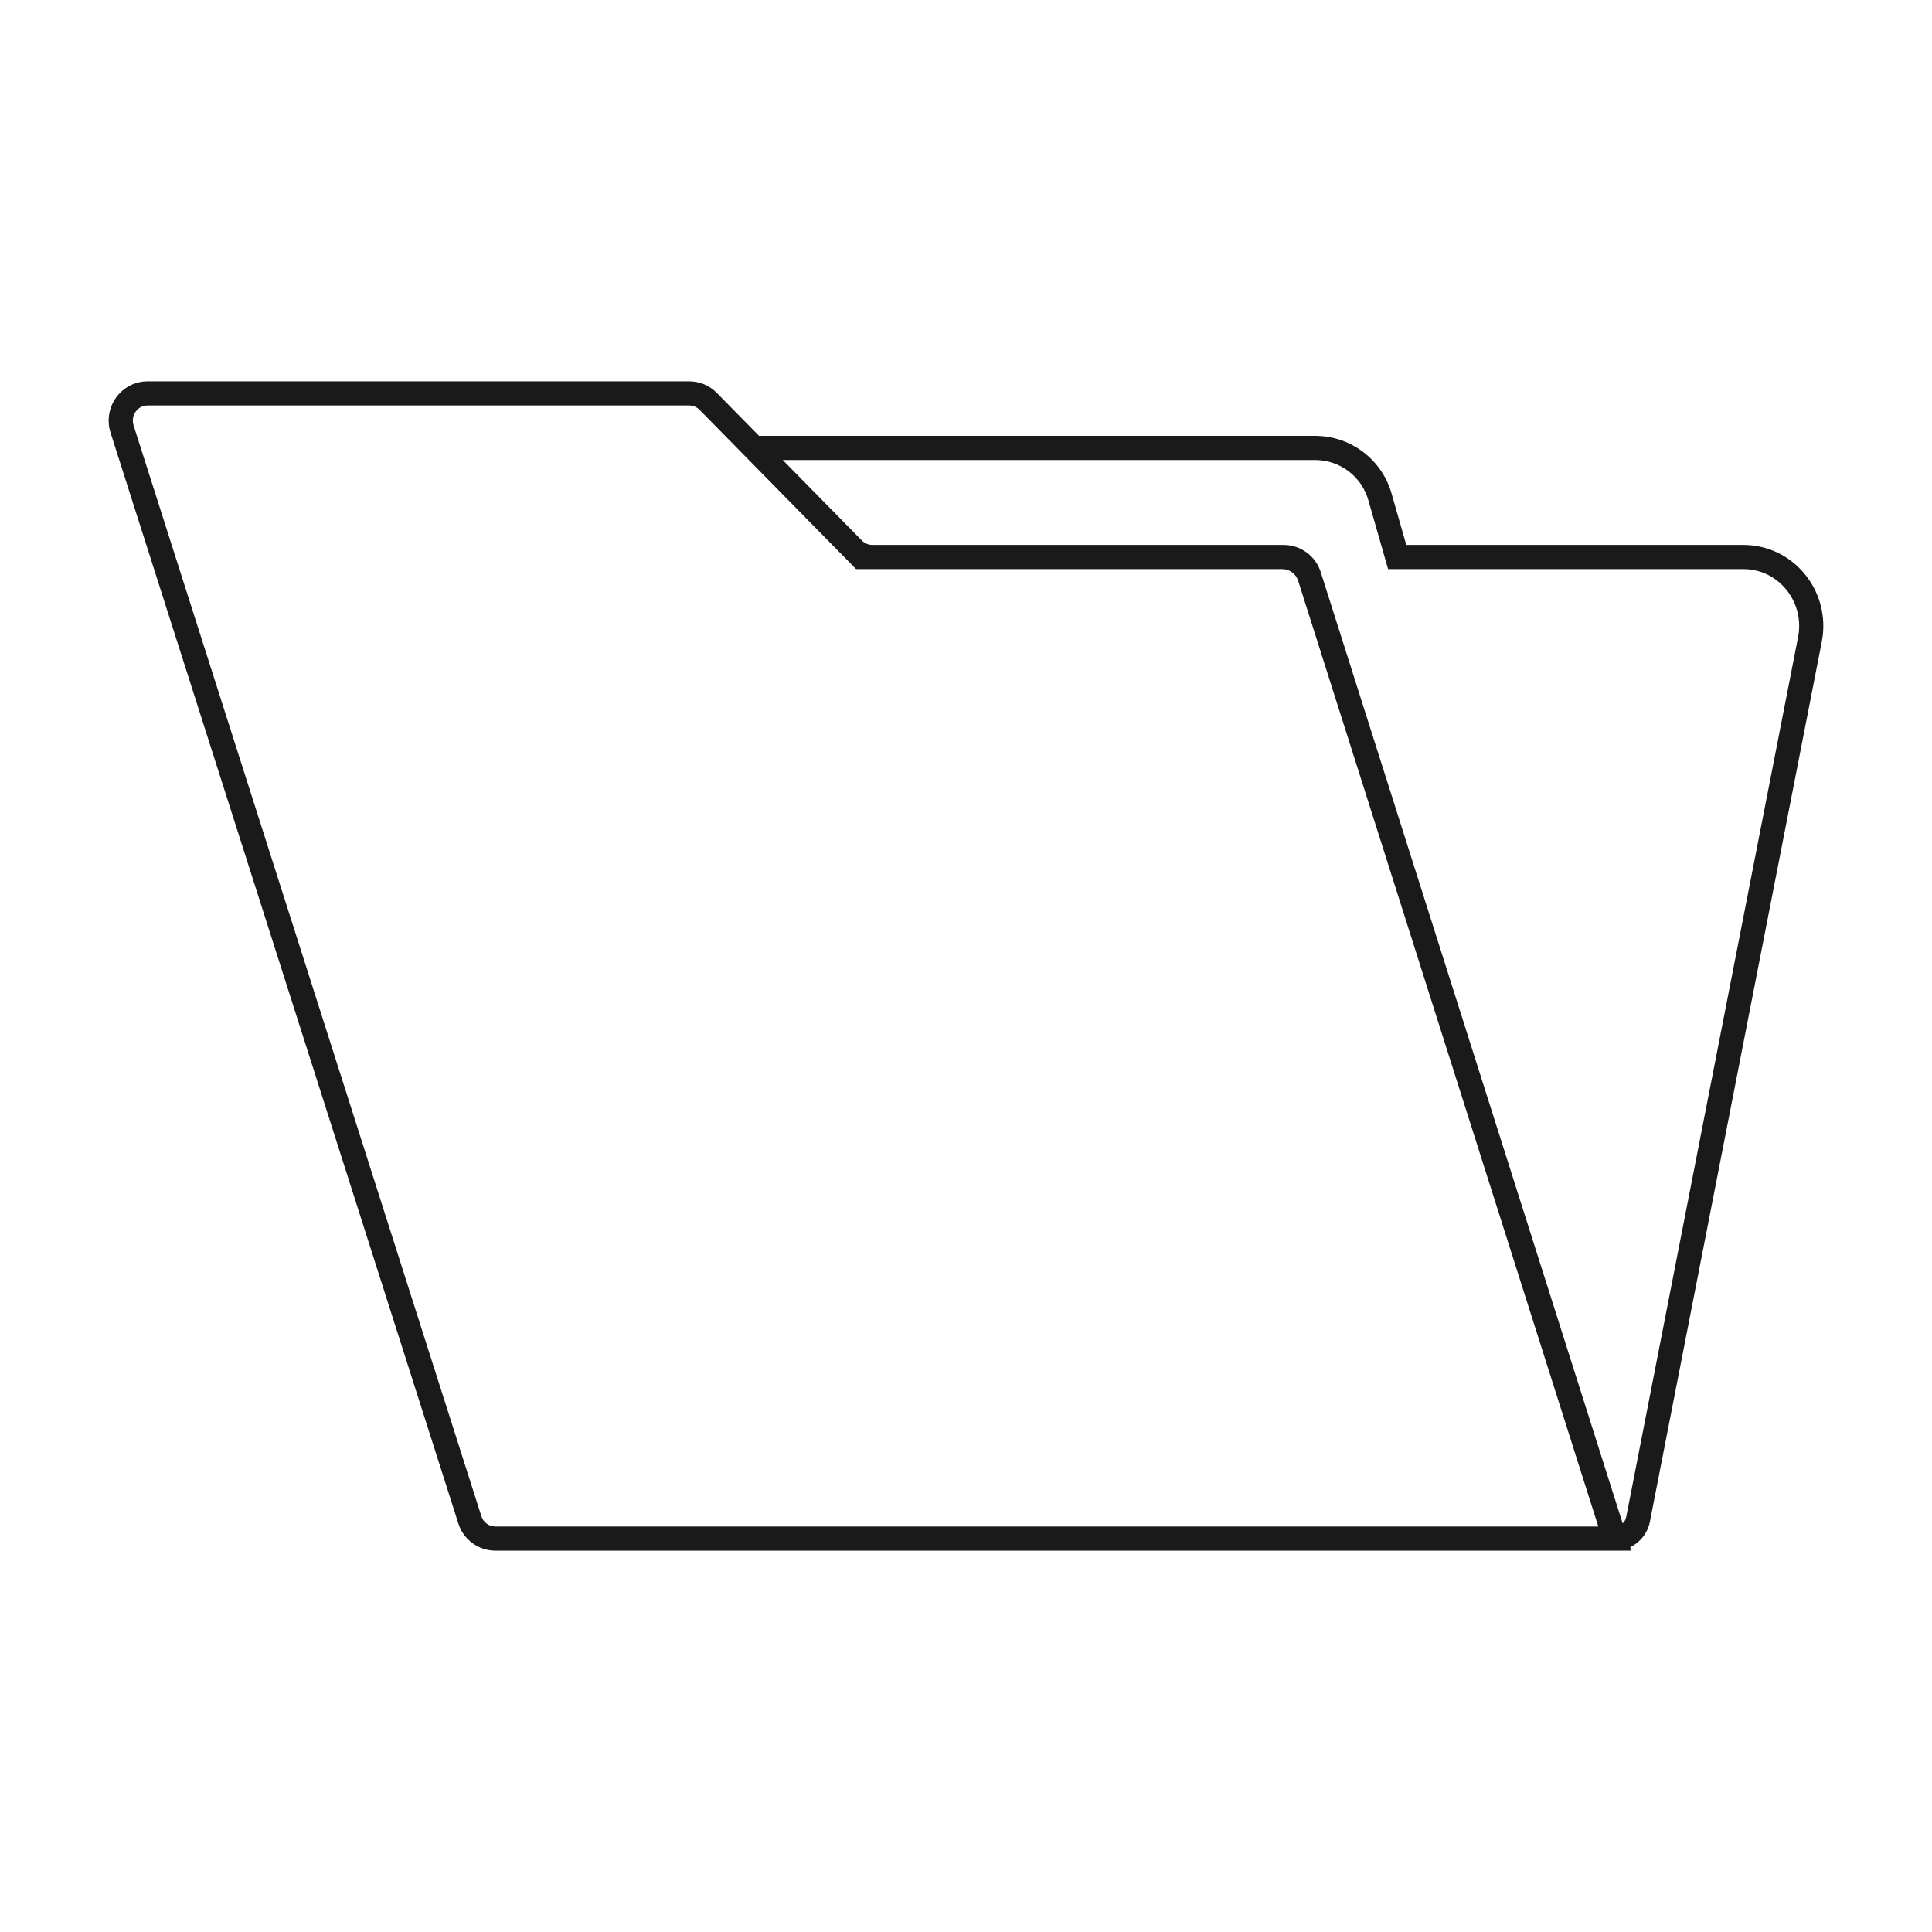
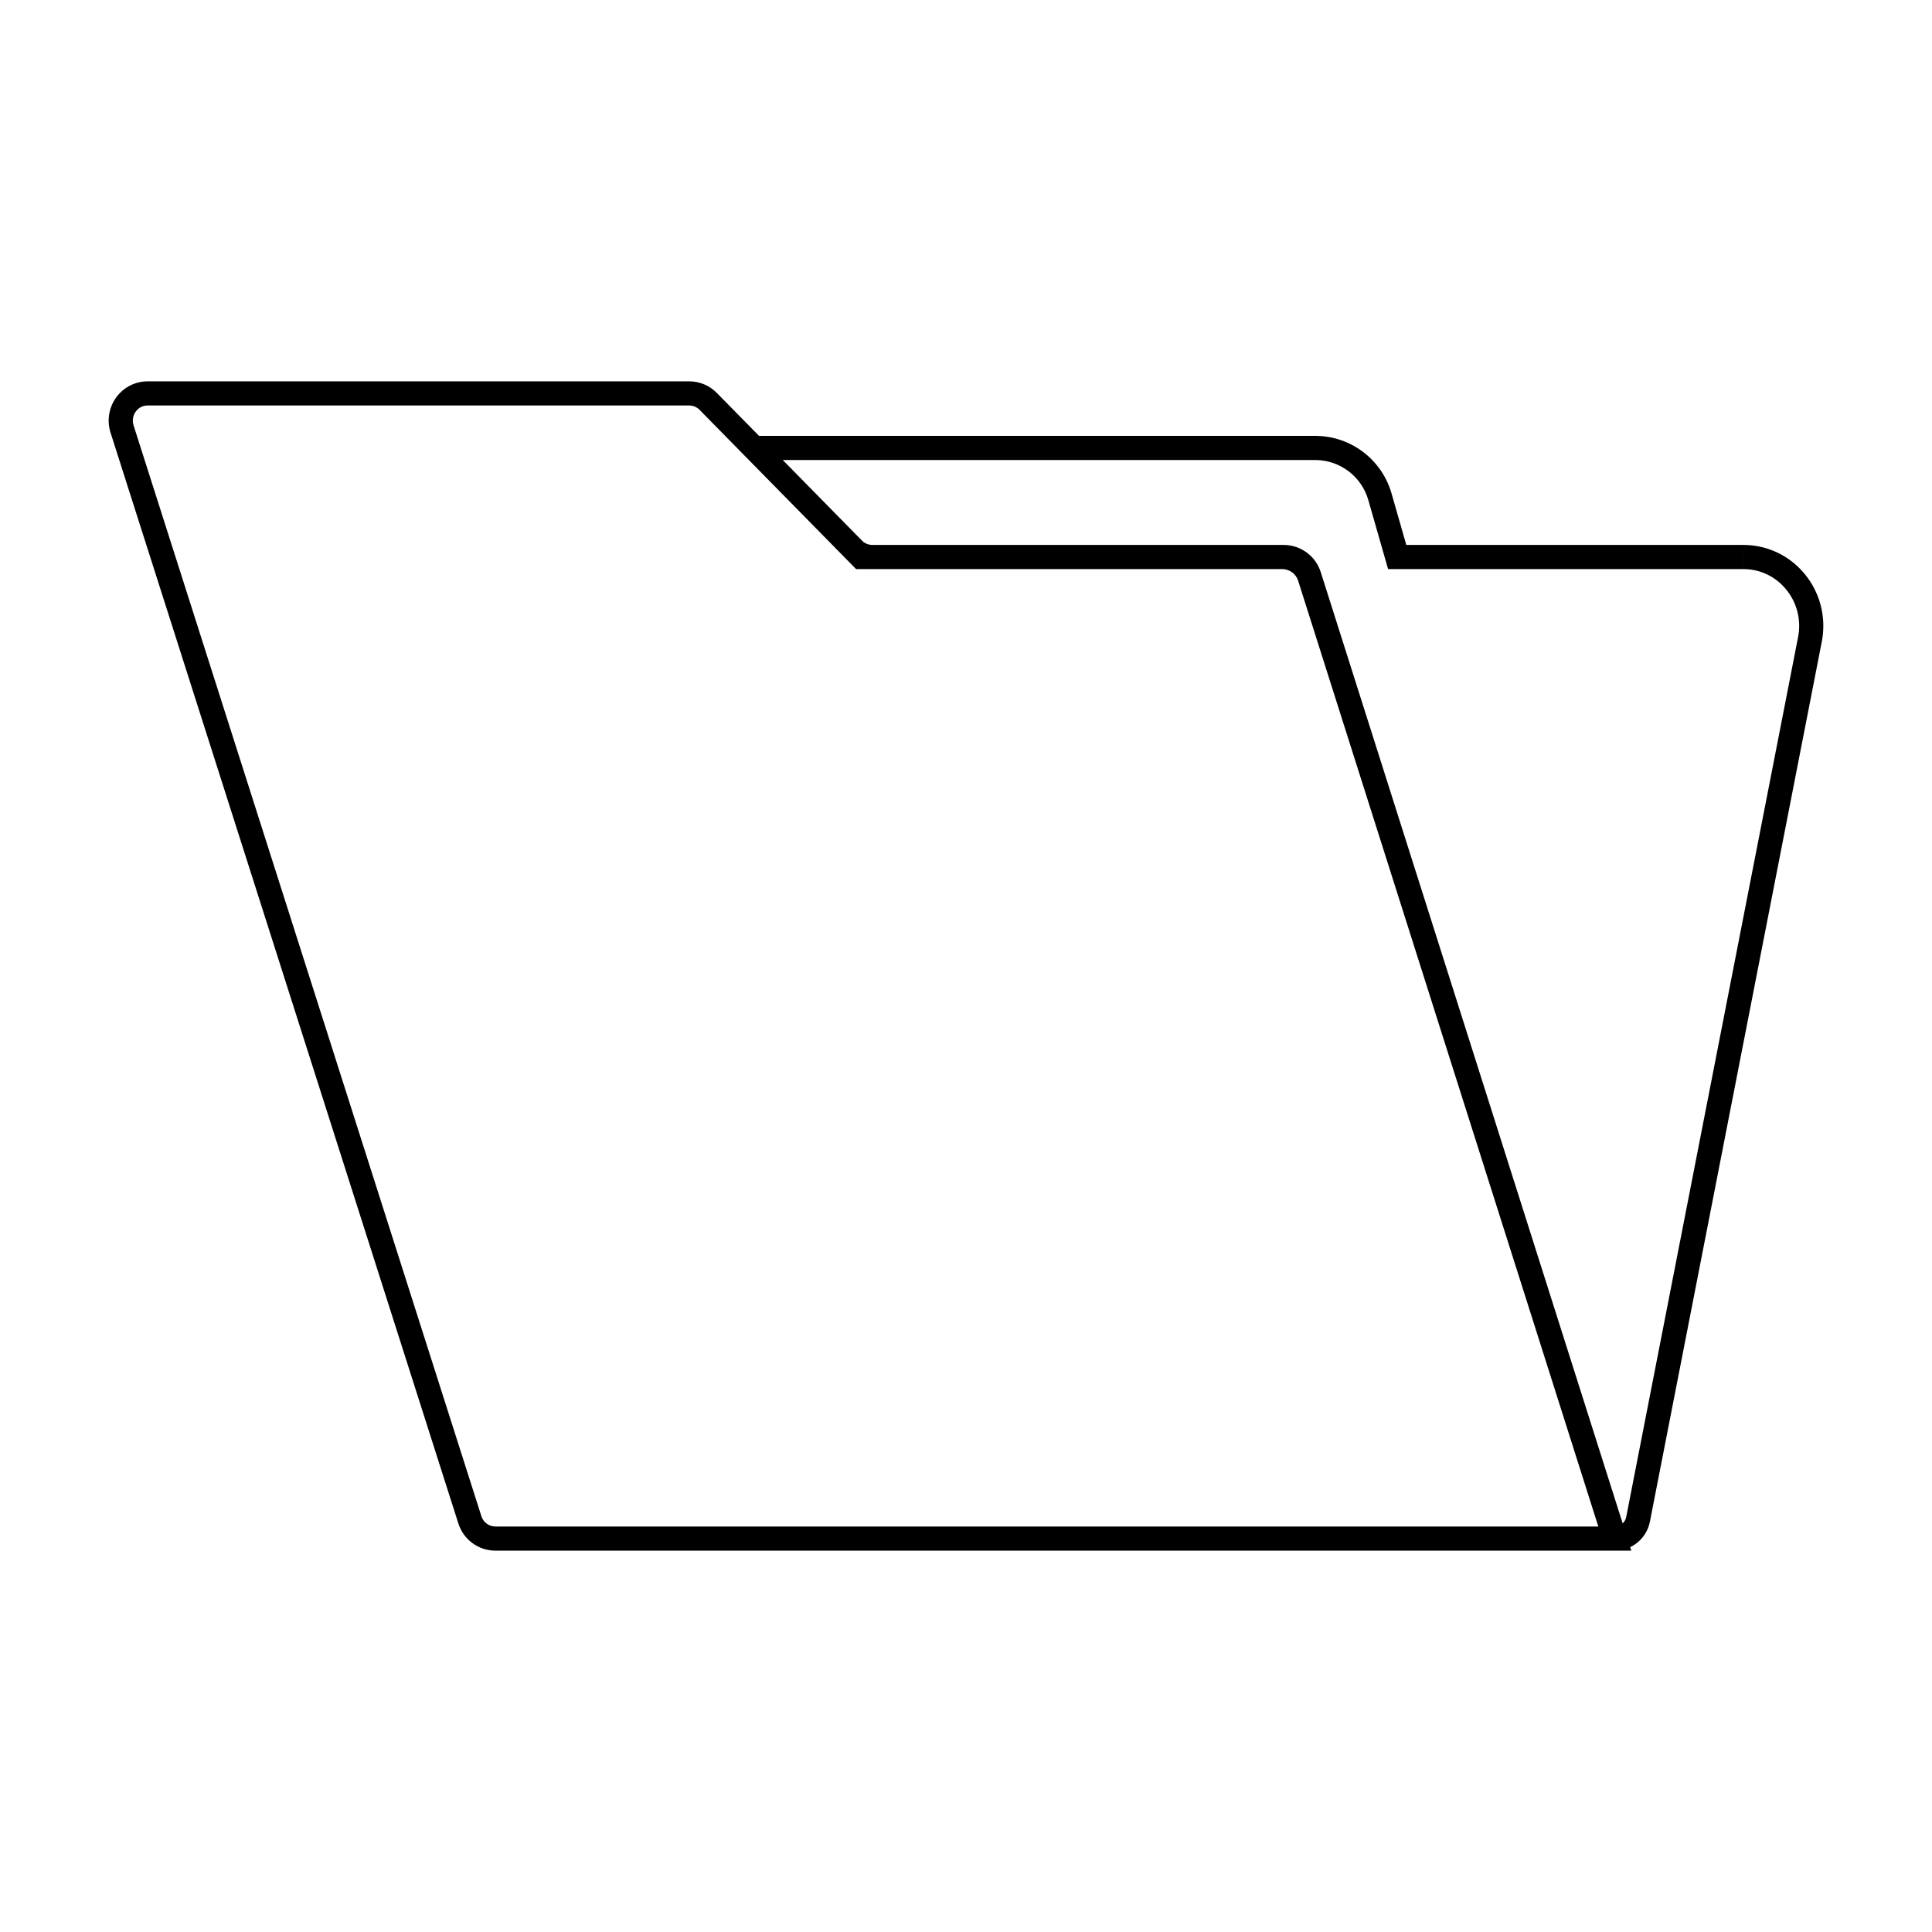
<svg xmlns="http://www.w3.org/2000/svg" viewBox="0 0 320 320">
  <defs>
    <style>
      .cls-1 {
        fill: #1a1a1a;
      }
    </style>
  </defs>
  <g id="Layer_16" data-name="Layer 16">
-     <path class="cls-1" d="M288.765,92.258v2a9.064,9.064,0,0,1,6.553,2.786A9.508,9.508,0,0,1,298,103.66a9.74,9.74,0,0,1-.182,1.868L269.356,251.237a1.946,1.946,0,0,1-1.891,1.602v2l1.906-.605L218.823,94.97a6.757,6.757,0,0,0-6.44-4.712h-68.91l-13.825-14.065h88.248a9.156,9.156,0,0,1,8.761,6.704l3.254,11.361h58.852v-4H232.927l-2.424-8.462a13.158,13.158,0,0,0-12.607-9.602H124.878l-1.426,3.402,18.345,18.663h70.587a2.756,2.756,0,0,1,2.627,1.922l50.991,160.659h1.464a5.947,5.947,0,0,0,5.816-4.835l28.462-145.709A13.741,13.741,0,0,0,302,103.66a13.508,13.508,0,0,0-3.811-9.401,13.073,13.073,0,0,0-9.424-4.001Zm-76.13,0v-2H144.473a2.399,2.399,0,0,1-1.712-.725L126.305,72.791l-7.579-7.71a6.398,6.398,0,0,0-4.564-1.92H24.44a6.368,6.368,0,0,0-4.611,1.968,6.552,6.552,0,0,0-1.515,6.546l57.602,180.65a6.446,6.446,0,0,0,6.126,4.513H270.198L218.763,94.78a6.446,6.446,0,0,0-6.128-4.521v4A2.445,2.445,0,0,1,214.95,95.99l49.782,156.849H82.041a2.444,2.444,0,0,1-2.315-1.729L22.125,70.46A2.598,2.598,0,0,1,22,69.668,2.564,2.564,0,0,1,22.714,67.9a2.356,2.356,0,0,1,1.726-.739h89.722a2.397,2.397,0,0,1,1.711.724l7.579,7.71,16.457,16.743a6.401,6.401,0,0,0,4.564,1.92h68.161Z" />
+     <path d="M288.765,92.258v2a9.064,9.064,0,0,1,6.553,2.786A9.508,9.508,0,0,1,298,103.66a9.74,9.74,0,0,1-.182,1.868L269.356,251.237a1.946,1.946,0,0,1-1.891,1.602v2l1.906-.605L218.823,94.97a6.757,6.757,0,0,0-6.44-4.712h-68.91l-13.825-14.065h88.248a9.156,9.156,0,0,1,8.761,6.704l3.254,11.361h58.852v-4H232.927l-2.424-8.462a13.158,13.158,0,0,0-12.607-9.602H124.878l-1.426,3.402,18.345,18.663h70.587a2.756,2.756,0,0,1,2.627,1.922l50.991,160.659h1.464a5.947,5.947,0,0,0,5.816-4.835l28.462-145.709A13.741,13.741,0,0,0,302,103.66a13.508,13.508,0,0,0-3.811-9.401,13.073,13.073,0,0,0-9.424-4.001Zm-76.13,0v-2H144.473a2.399,2.399,0,0,1-1.712-.725L126.305,72.791l-7.579-7.71a6.398,6.398,0,0,0-4.564-1.92H24.44a6.368,6.368,0,0,0-4.611,1.968,6.552,6.552,0,0,0-1.515,6.546l57.602,180.65a6.446,6.446,0,0,0,6.126,4.513H270.198L218.763,94.78a6.446,6.446,0,0,0-6.128-4.521v4A2.445,2.445,0,0,1,214.95,95.99l49.782,156.849H82.041a2.444,2.444,0,0,1-2.315-1.729L22.125,70.46A2.598,2.598,0,0,1,22,69.668,2.564,2.564,0,0,1,22.714,67.9a2.356,2.356,0,0,1,1.726-.739h89.722a2.397,2.397,0,0,1,1.711.724l7.579,7.71,16.457,16.743a6.401,6.401,0,0,0,4.564,1.92h68.161Z" />
  </g>
</svg>
